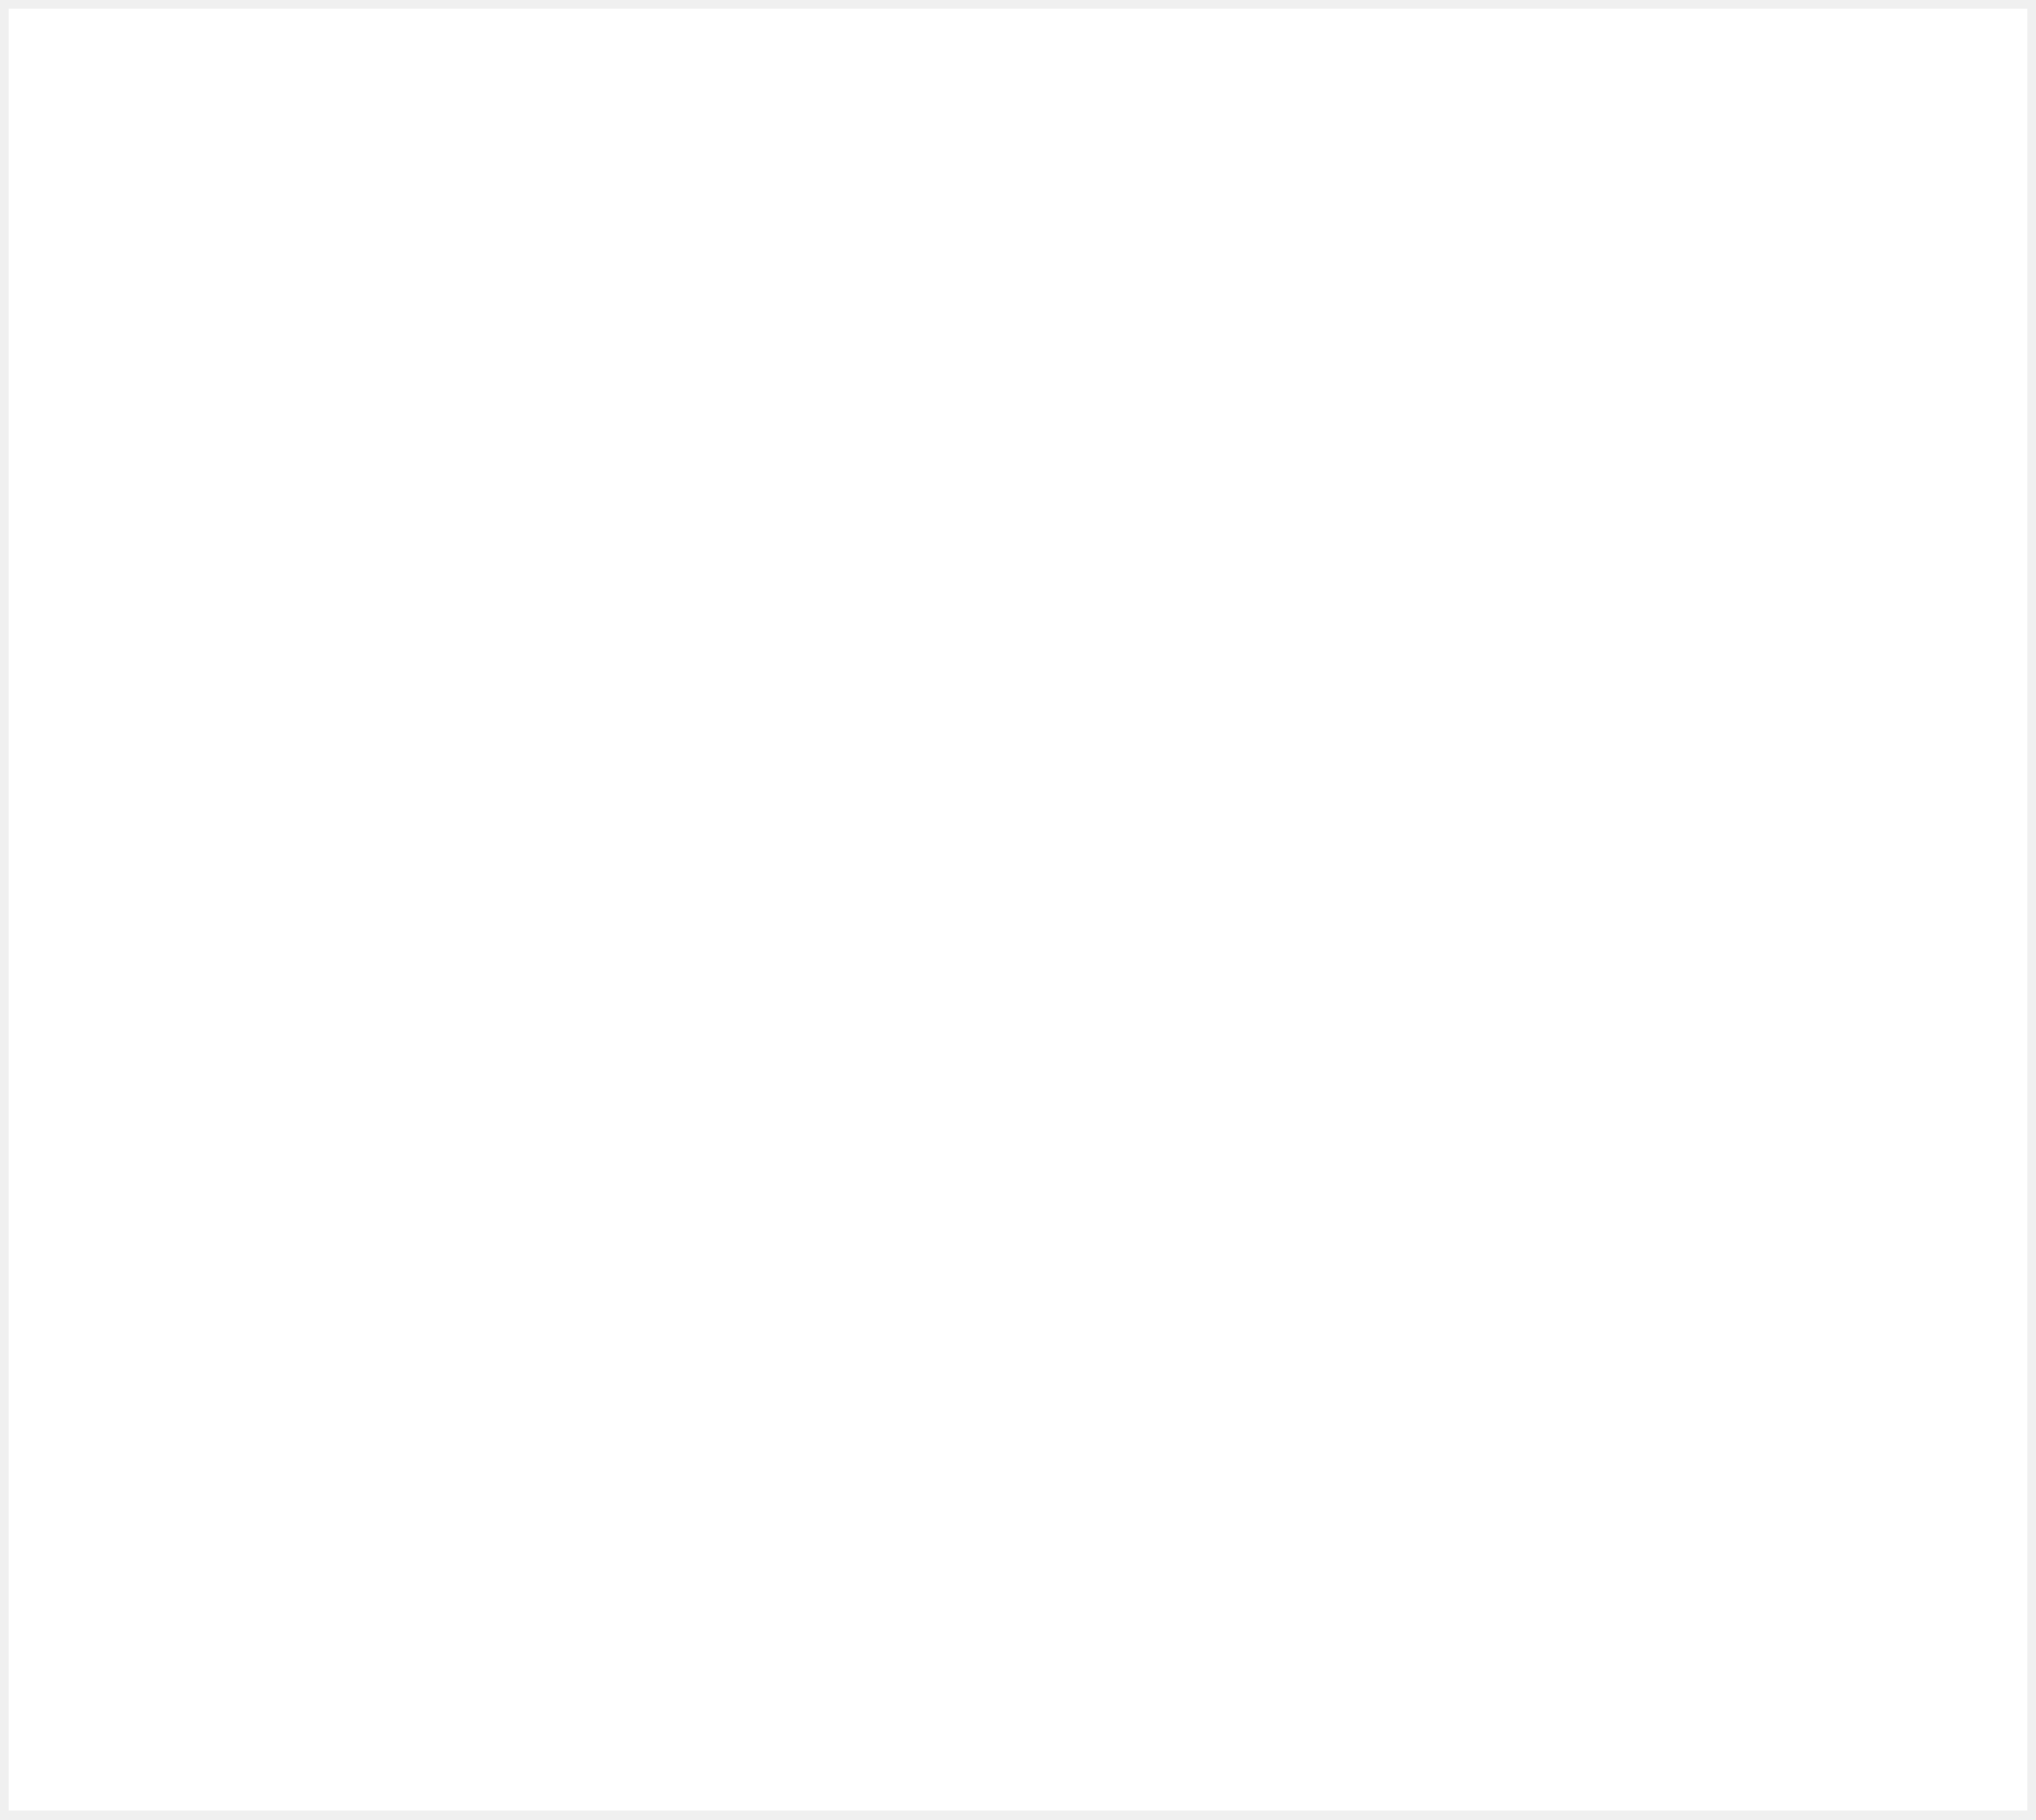
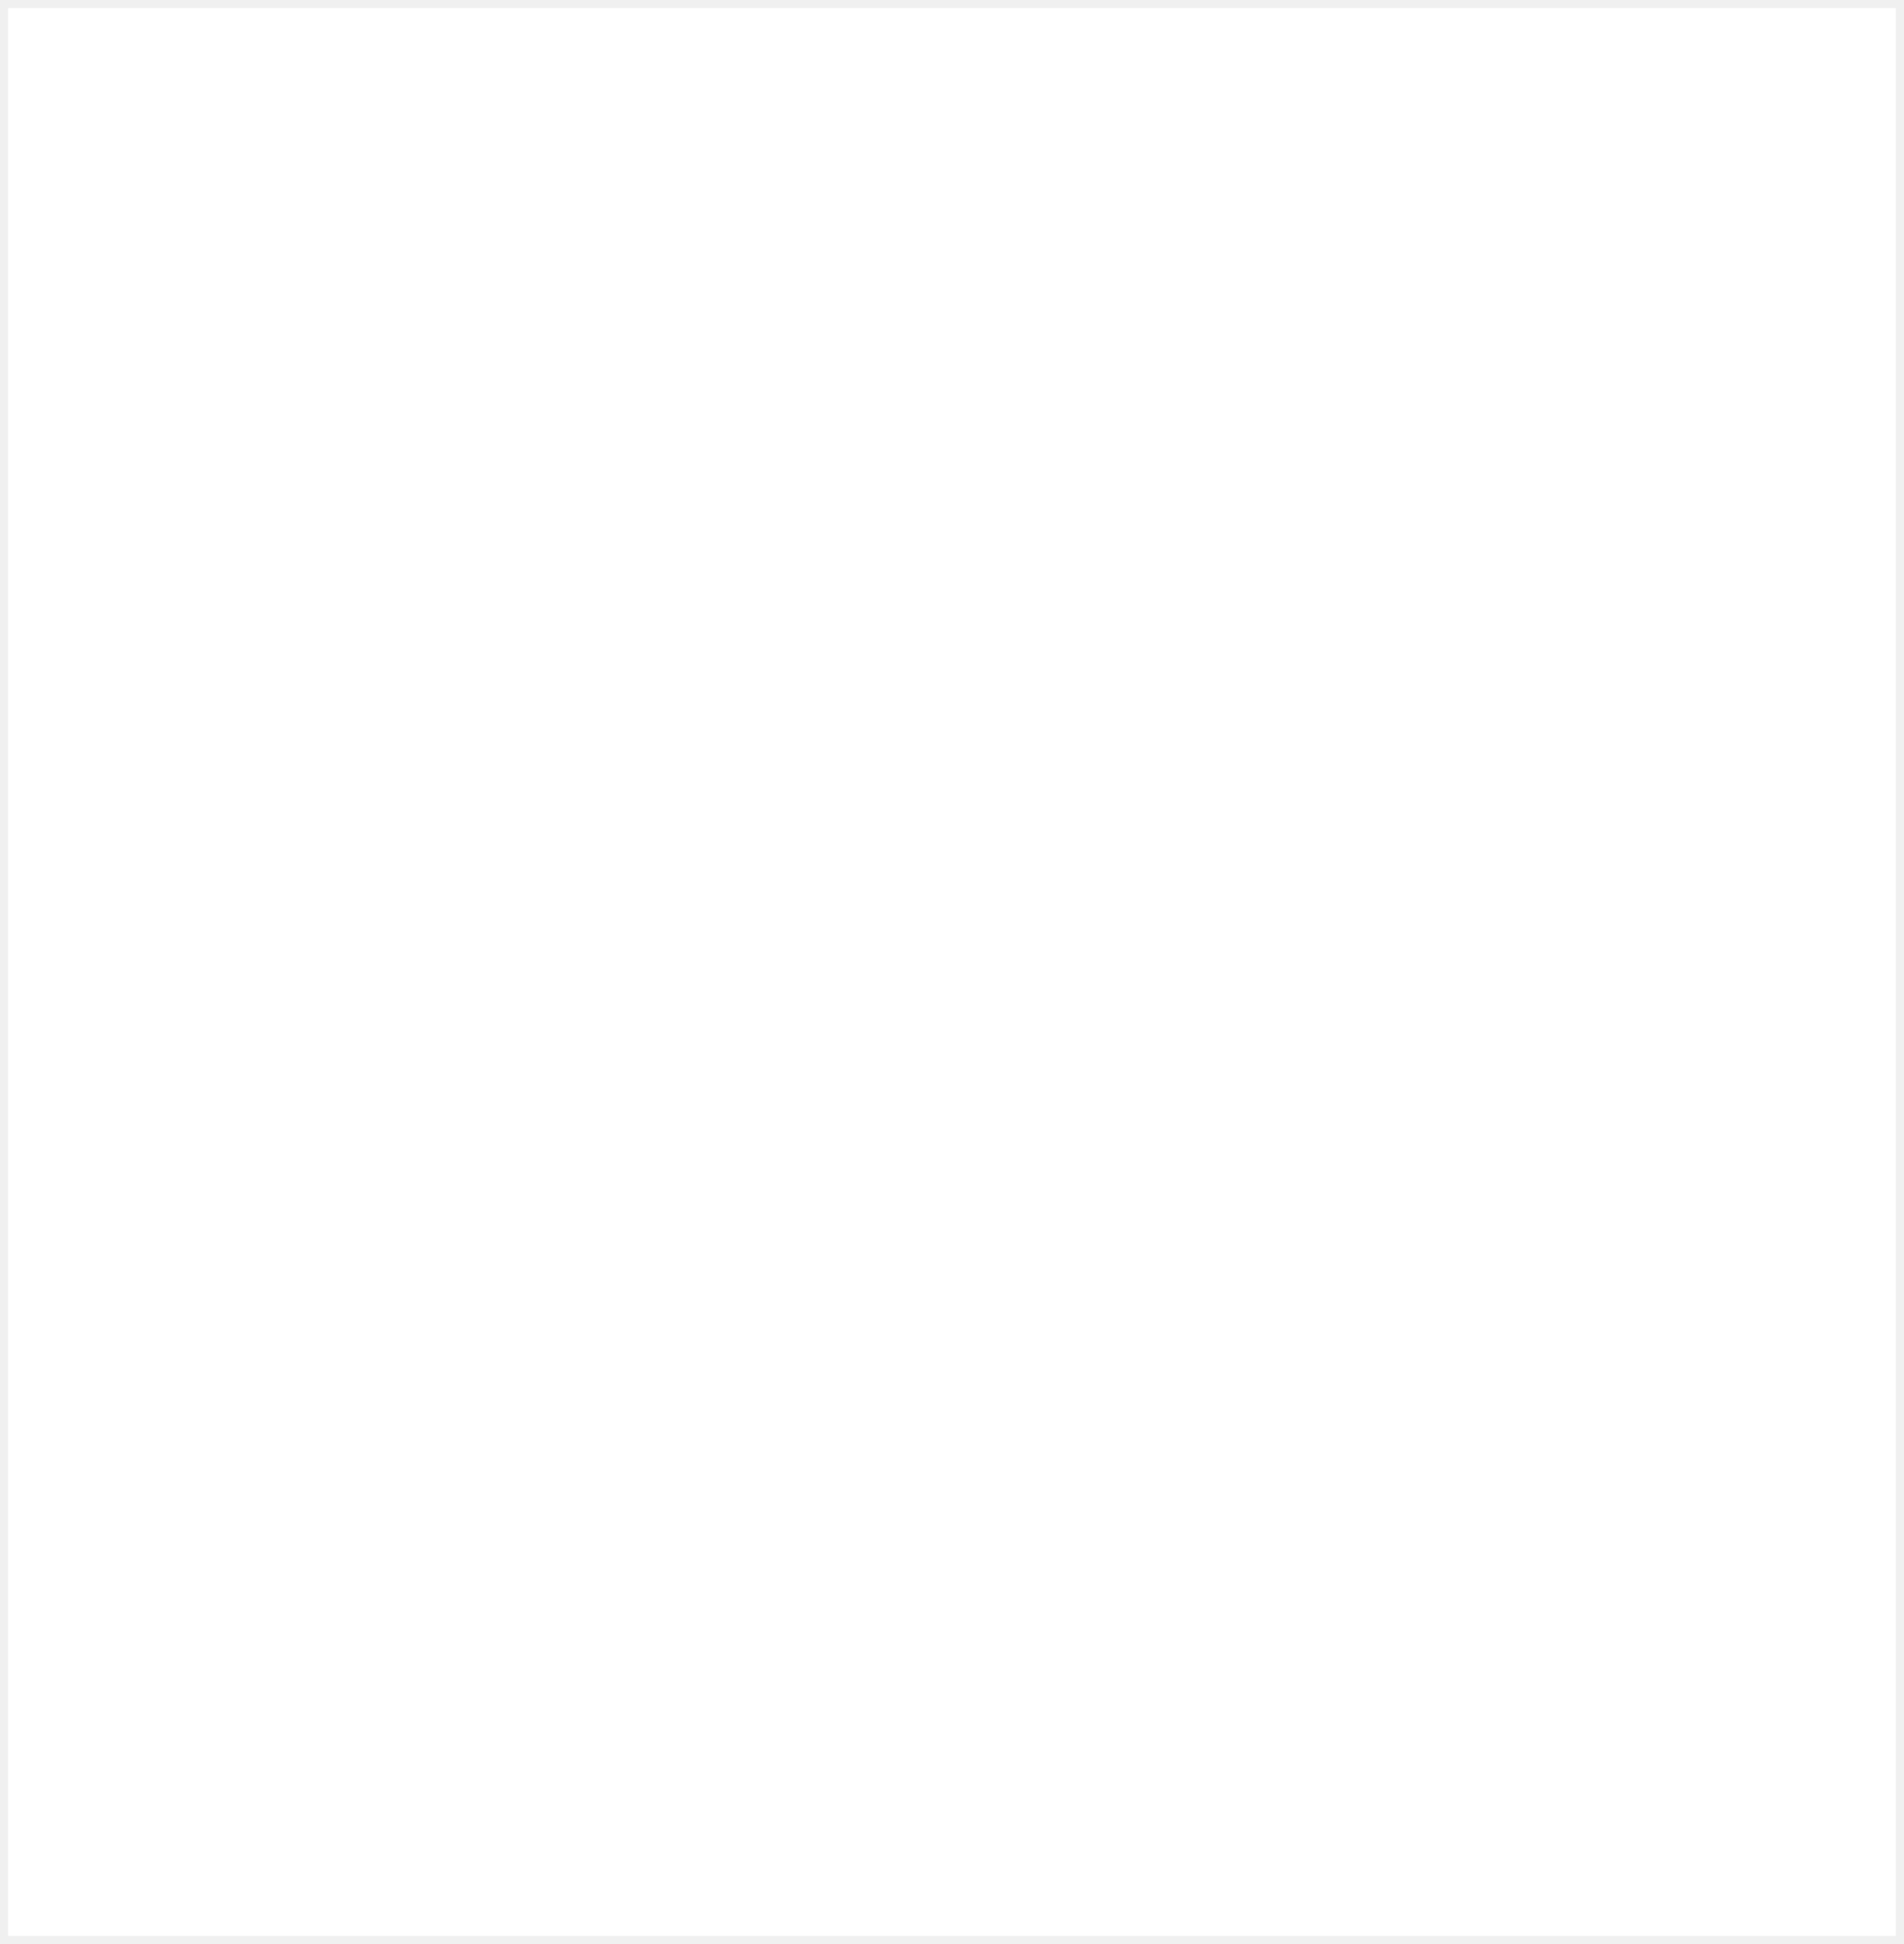
- <svg xmlns="http://www.w3.org/2000/svg" version="1.1" width="235px" height="210px">
-   <g transform="matrix(1 0 0 1 -468 -501 )">
-     <path d="M 469 502  L 702 502  L 702 710  L 469 710  L 469 502  Z " fill-rule="nonzero" fill="#ffffff" stroke="none" />
+ <svg xmlns="http://www.w3.org/2000/svg" version="1.1" width="235px" height="240px">
+   <g transform="matrix(1 0 0 1 -650 -261 )">
+     <path d="M 651 262  L 884 262  L 884 500  L 651 500  L 651 262  Z " fill-rule="nonzero" fill="#ffffff" stroke="none" />
  </g>
</svg>
